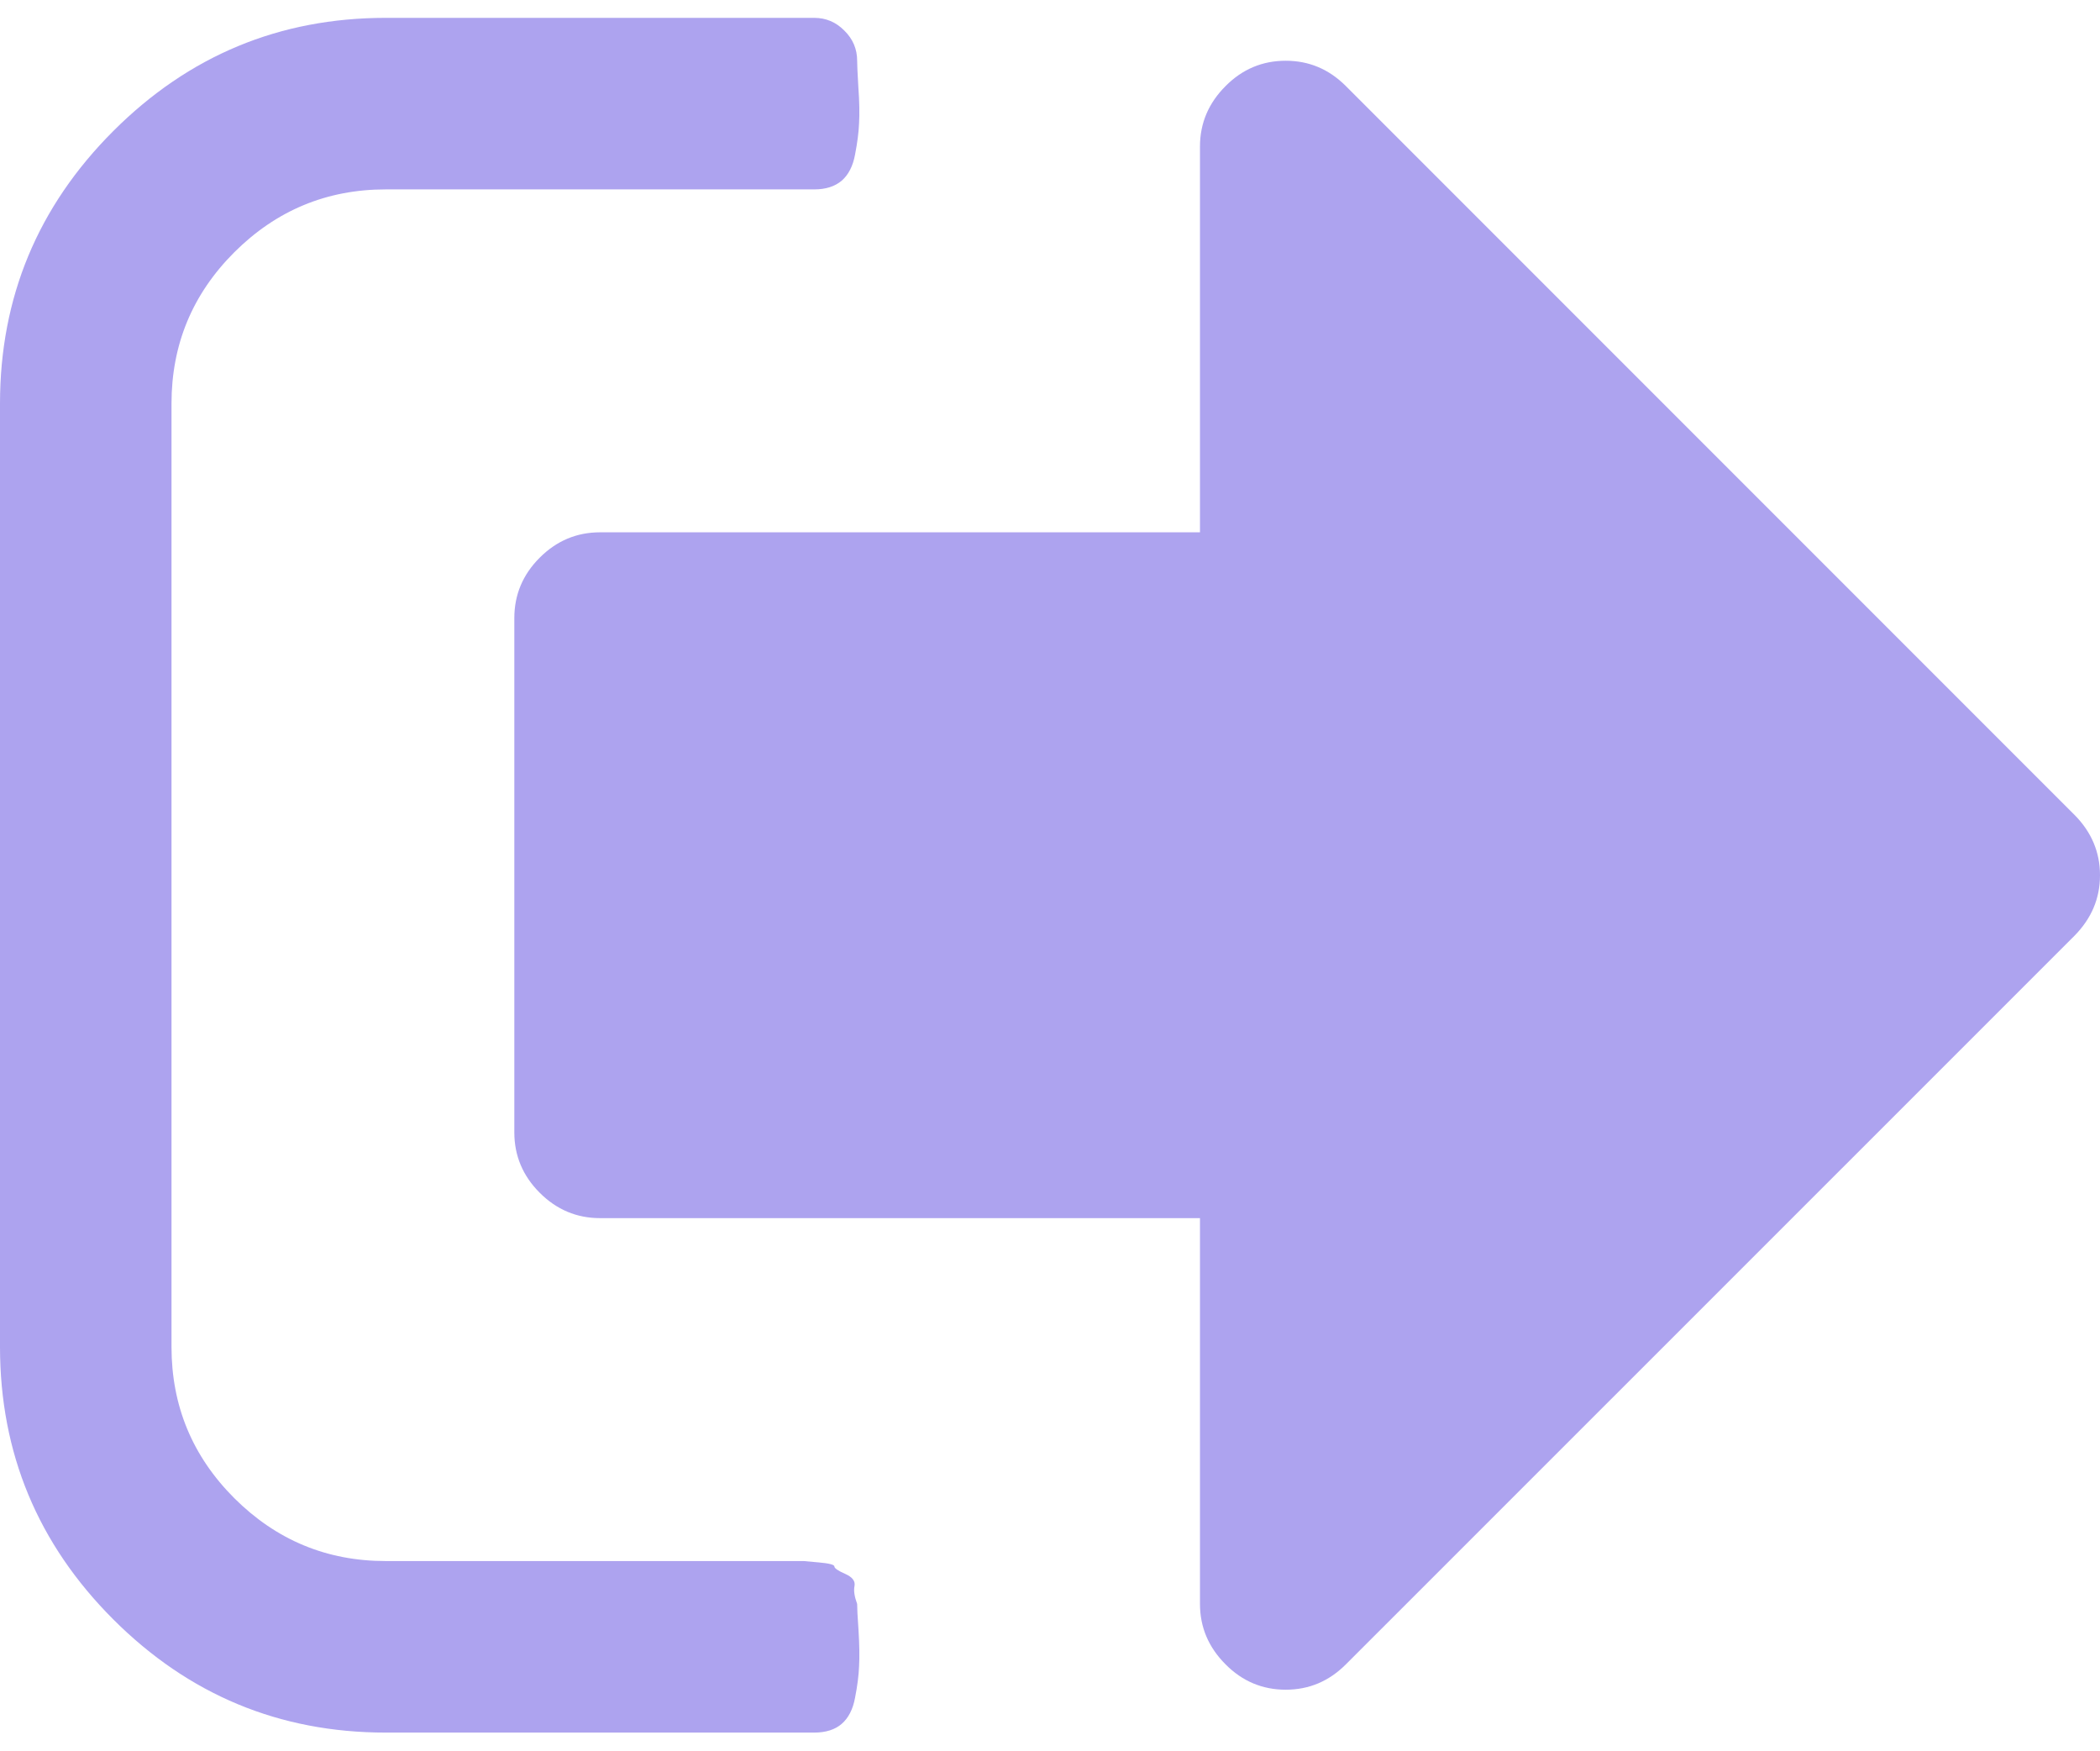
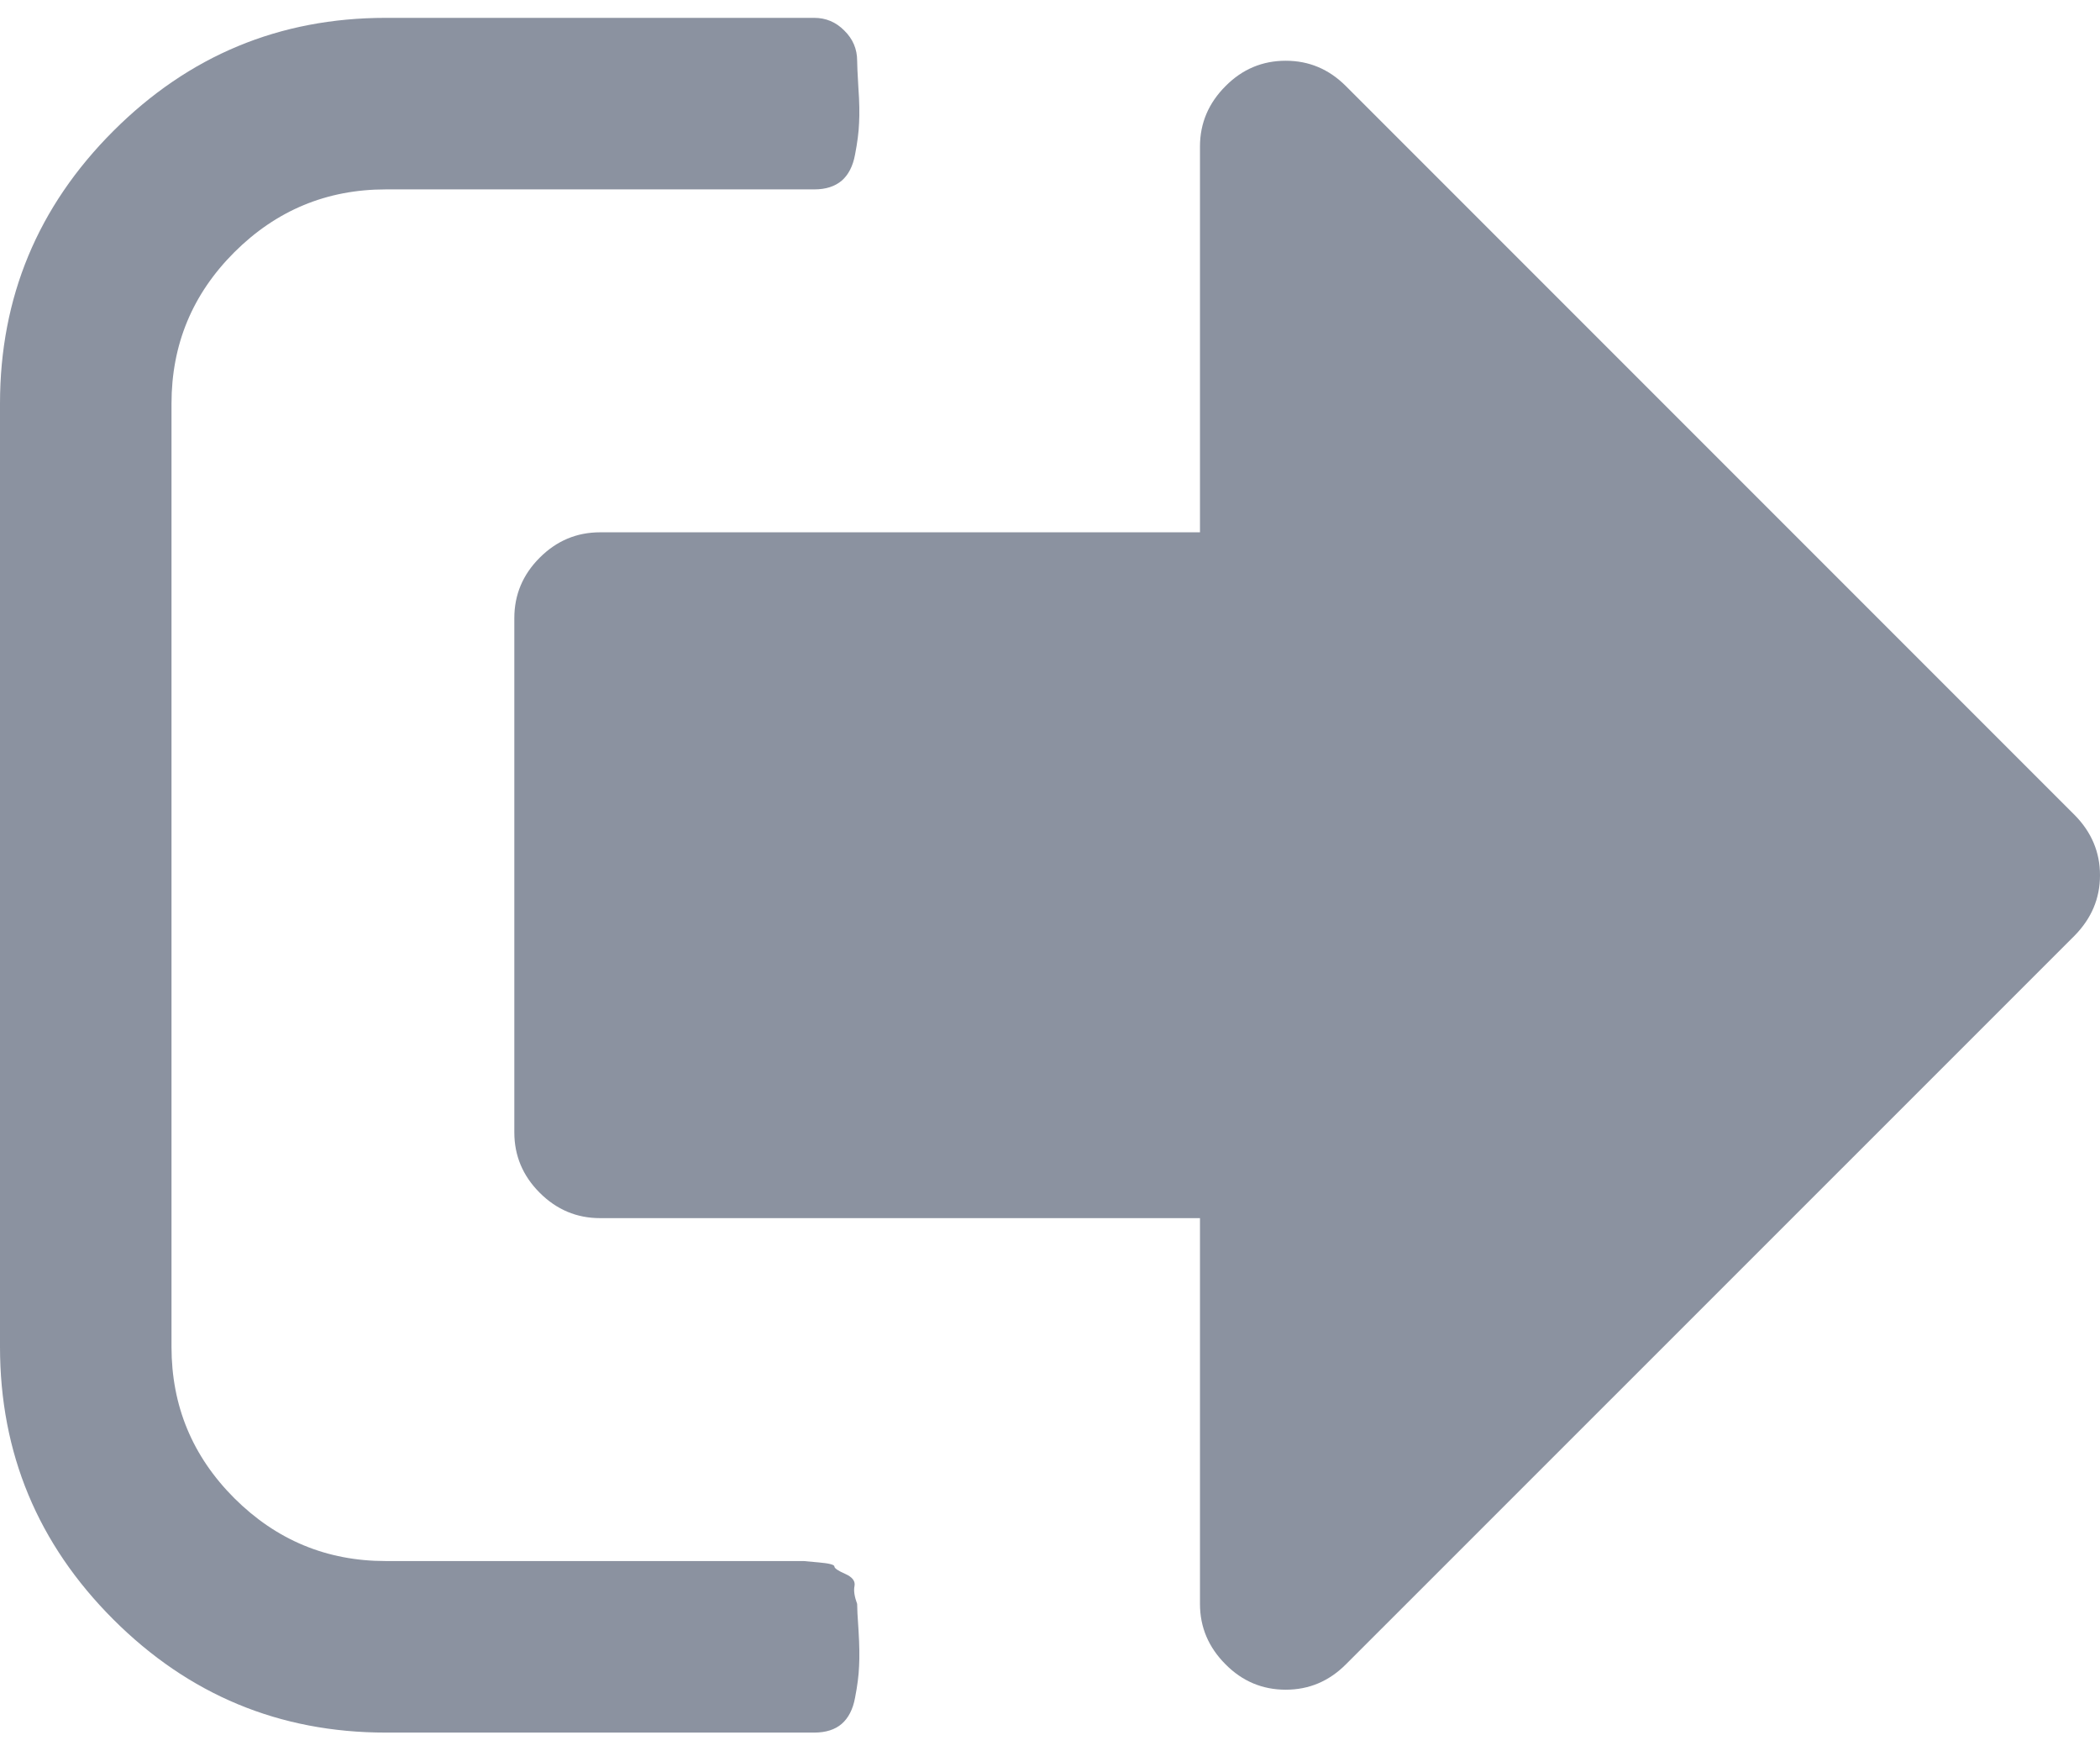
<svg xmlns="http://www.w3.org/2000/svg" width="12" height="10" viewBox="0 0 12 10" fill="none">
-   <path d="M4.898 9.163C4.883 9.122 4.877 9.088 4.883 9.06C4.888 9.032 4.87 9.009 4.829 8.991C4.788 8.973 4.768 8.959 4.768 8.949C4.768 8.939 4.738 8.931 4.68 8.926C4.621 8.921 4.592 8.918 4.592 8.918H4.492H4.408H2.204C1.867 8.918 1.579 8.798 1.339 8.559C1.099 8.319 0.98 8.031 0.98 7.694V2.306C0.98 1.969 1.099 1.681 1.339 1.441C1.579 1.202 1.867 1.082 2.204 1.082H4.653C4.719 1.082 4.771 1.065 4.81 1.032C4.848 0.999 4.874 0.949 4.886 0.883C4.899 0.816 4.907 0.756 4.909 0.703C4.912 0.649 4.911 0.582 4.905 0.5C4.9 0.418 4.898 0.367 4.898 0.347C4.898 0.281 4.874 0.223 4.825 0.175C4.777 0.126 4.719 0.102 4.653 0.102H2.204C1.597 0.102 1.078 0.318 0.647 0.749C0.216 1.18 0 1.699 0 2.306V7.694C0 8.301 0.216 8.82 0.647 9.251C1.078 9.682 1.597 9.898 2.204 9.898H4.653C4.719 9.898 4.772 9.881 4.81 9.848C4.848 9.815 4.874 9.765 4.886 9.699C4.899 9.633 4.907 9.572 4.909 9.519C4.912 9.466 4.911 9.398 4.906 9.316C4.9 9.235 4.898 9.184 4.898 9.163Z" fill="#ADA3EF" />
-   <path d="M11.855 4.656L7.691 0.492C7.594 0.395 7.48 0.347 7.347 0.347C7.214 0.347 7.099 0.395 7.003 0.492C6.906 0.589 6.857 0.704 6.857 0.837V3.041H3.429C3.296 3.041 3.181 3.089 3.084 3.186C2.987 3.283 2.939 3.398 2.939 3.531V6.469C2.939 6.602 2.987 6.717 3.084 6.814C3.181 6.911 3.296 6.959 3.429 6.959H6.857V9.163C6.857 9.296 6.906 9.411 7.003 9.508C7.099 9.605 7.214 9.653 7.347 9.653C7.48 9.653 7.594 9.605 7.691 9.508L11.855 5.345C11.951 5.247 12 5.133 12 5C12 4.868 11.951 4.753 11.855 4.656Z" fill="#ADA3EF" />
+   <path d="M4.898 9.163C4.883 9.122 4.877 9.088 4.883 9.06C4.888 9.032 4.87 9.009 4.829 8.991C4.788 8.973 4.768 8.959 4.768 8.949C4.768 8.939 4.738 8.931 4.68 8.926C4.621 8.921 4.592 8.918 4.592 8.918H4.492H4.408H2.204C1.867 8.918 1.579 8.798 1.339 8.559C1.099 8.319 0.98 8.031 0.98 7.694V2.306C0.98 1.969 1.099 1.681 1.339 1.441C1.579 1.202 1.867 1.082 2.204 1.082H4.653C4.719 1.082 4.771 1.065 4.81 1.032C4.848 0.999 4.874 0.949 4.886 0.883C4.899 0.816 4.907 0.756 4.909 0.703C4.912 0.649 4.911 0.582 4.905 0.5C4.9 0.418 4.898 0.367 4.898 0.347C4.898 0.281 4.874 0.223 4.825 0.175C4.777 0.126 4.719 0.102 4.653 0.102H2.204C1.597 0.102 1.078 0.318 0.647 0.749C0.216 1.18 0 1.699 0 2.306V7.694C0 8.301 0.216 8.82 0.647 9.251C1.078 9.682 1.597 9.898 2.204 9.898H4.653C4.719 9.898 4.772 9.881 4.81 9.848C4.848 9.815 4.874 9.765 4.886 9.699C4.899 9.633 4.907 9.572 4.909 9.519C4.912 9.466 4.911 9.398 4.906 9.316C4.9 9.235 4.898 9.184 4.898 9.163Z" fill="#8b92a0" />
+   <path d="M11.855 4.656L7.691 0.492C7.594 0.395 7.48 0.347 7.347 0.347C7.214 0.347 7.099 0.395 7.003 0.492C6.906 0.589 6.857 0.704 6.857 0.837V3.041H3.429C3.296 3.041 3.181 3.089 3.084 3.186C2.987 3.283 2.939 3.398 2.939 3.531V6.469C2.939 6.602 2.987 6.717 3.084 6.814C3.181 6.911 3.296 6.959 3.429 6.959H6.857V9.163C6.857 9.296 6.906 9.411 7.003 9.508C7.099 9.605 7.214 9.653 7.347 9.653C7.48 9.653 7.594 9.605 7.691 9.508L11.855 5.345C11.951 5.247 12 5.133 12 5C12 4.868 11.951 4.753 11.855 4.656Z" fill="#8b92a0" />
</svg>
